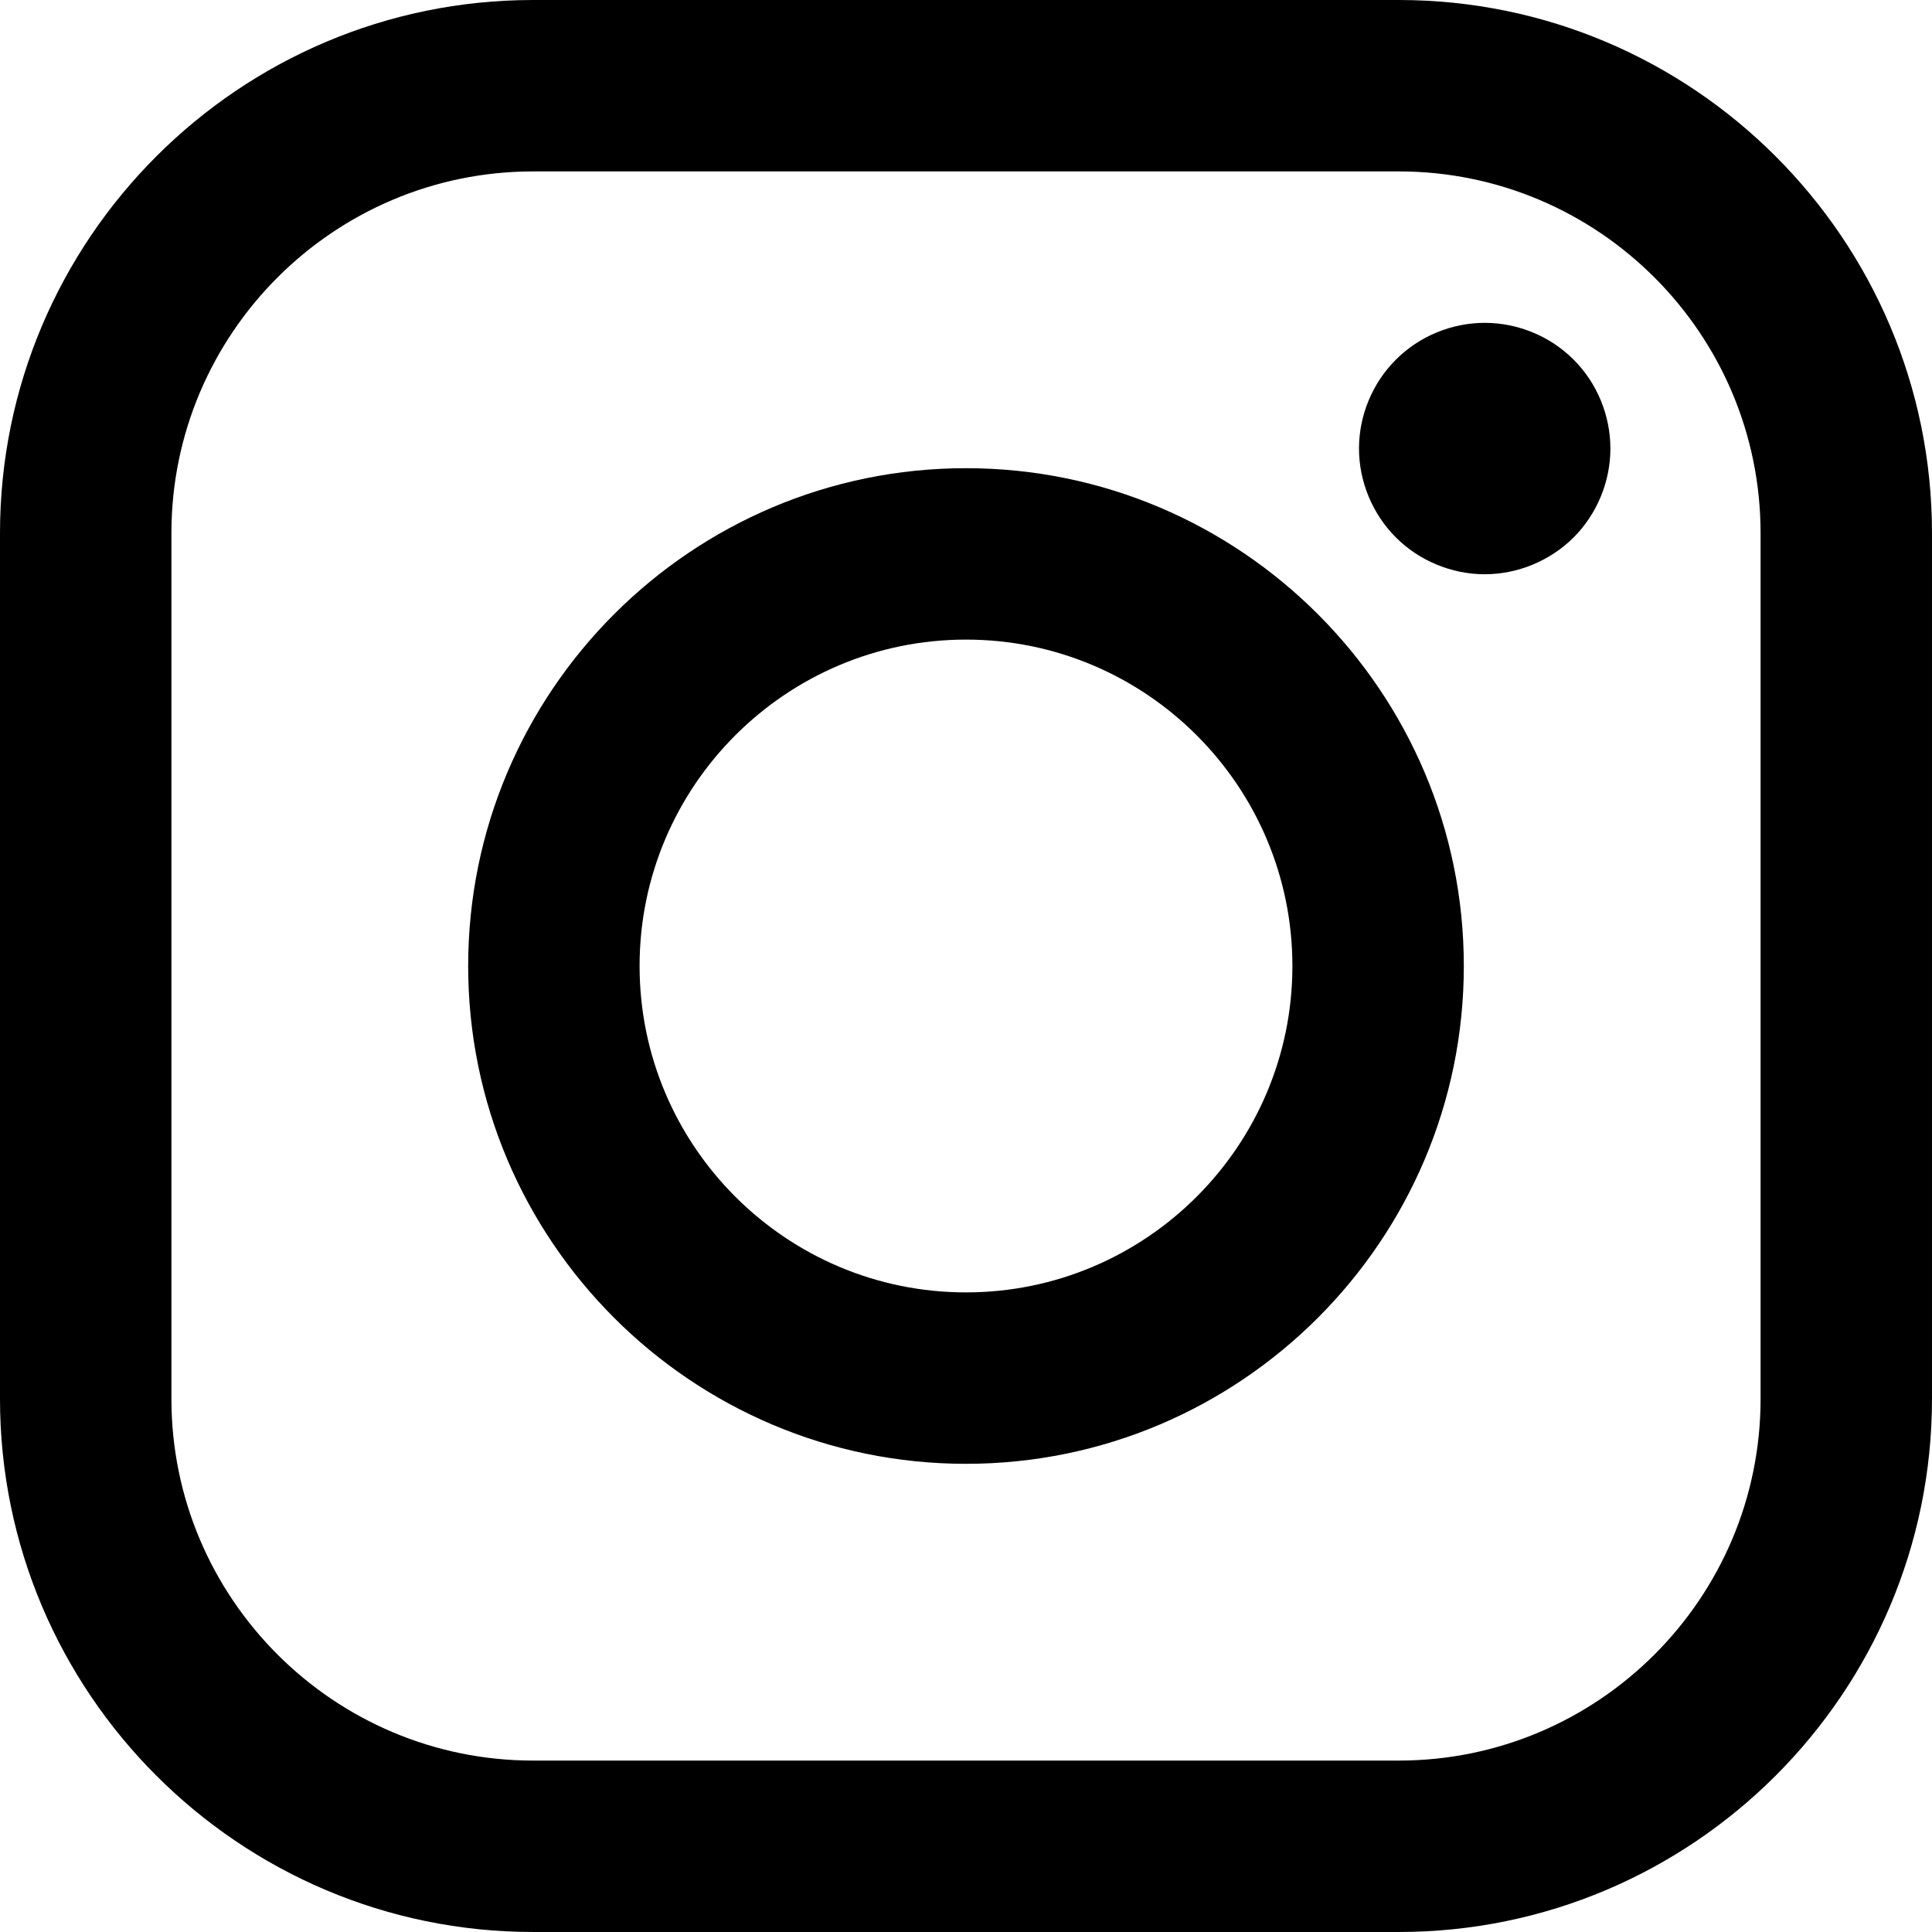
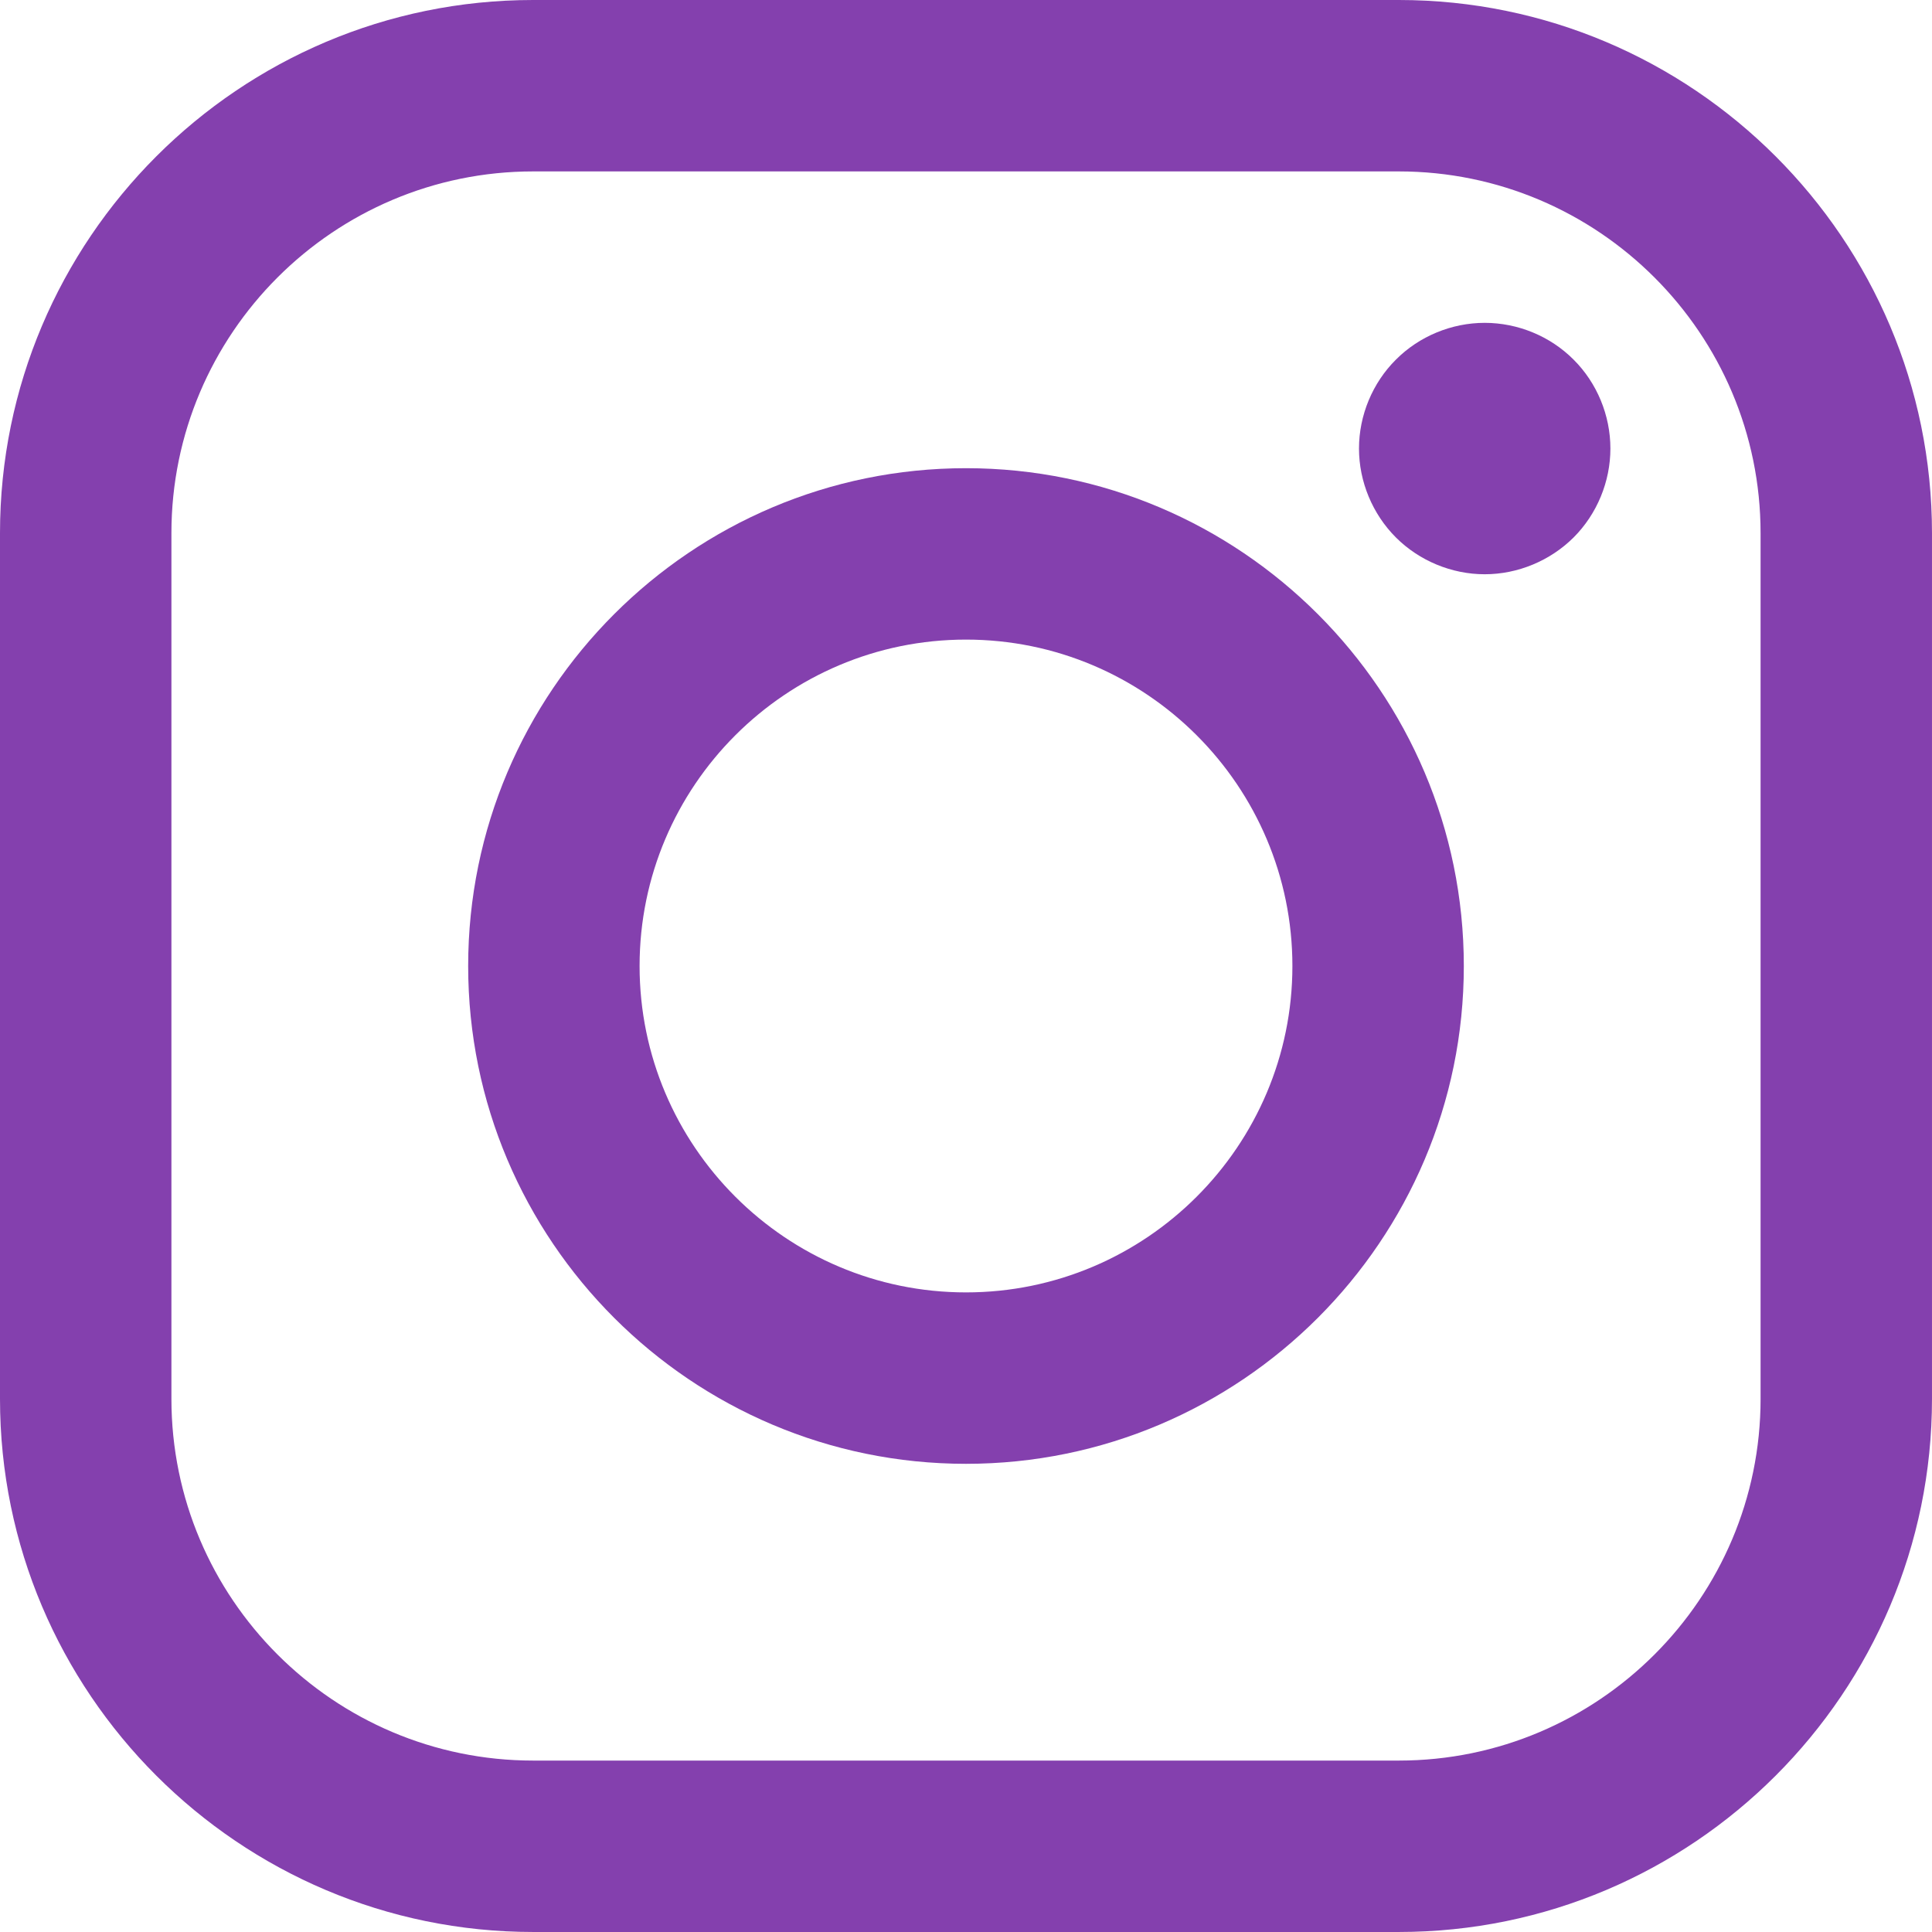
- <svg xmlns="http://www.w3.org/2000/svg" fill="#000000" version="1.1" id="Layer_1" width="800px" height="800px" viewBox="0 0 169.063 169.063" xml:space="preserve">
+ <svg xmlns="http://www.w3.org/2000/svg" fill="#8440ae" version="1.1" id="Layer_1" width="800px" height="800px" viewBox="0 0 169.063 169.063" xml:space="preserve">
  <g>
    <path d="M122.406,0H46.654C20.929,0,0,20.93,0,46.655v75.752c0,25.726,20.929,46.655,46.654,46.655h75.752   c25.727,0,46.656-20.93,46.656-46.655V46.655C169.063,20.93,148.133,0,122.406,0z M154.063,122.407   c0,17.455-14.201,31.655-31.656,31.655H46.654C29.2,154.063,15,139.862,15,122.407V46.655C15,29.201,29.2,15,46.654,15h75.752   c17.455,0,31.656,14.201,31.656,31.655V122.407z" />
    <path d="M84.531,40.97c-24.021,0-43.563,19.542-43.563,43.563c0,24.02,19.542,43.561,43.563,43.561s43.563-19.541,43.563-43.561   C128.094,60.512,108.552,40.97,84.531,40.97z M84.531,113.093c-15.749,0-28.563-12.812-28.563-28.561   c0-15.75,12.813-28.563,28.563-28.563s28.563,12.813,28.563,28.563C113.094,100.281,100.28,113.093,84.531,113.093z" />
    <path d="M129.921,28.251c-2.89,0-5.729,1.17-7.77,3.22c-2.051,2.04-3.23,4.88-3.23,7.78c0,2.891,1.18,5.73,3.23,7.78   c2.04,2.04,4.88,3.22,7.77,3.22c2.9,0,5.73-1.18,7.78-3.22c2.05-2.05,3.22-4.89,3.22-7.78c0-2.9-1.17-5.74-3.22-7.78   C135.661,29.421,132.821,28.251,129.921,28.251z" />
  </g>
</svg>
